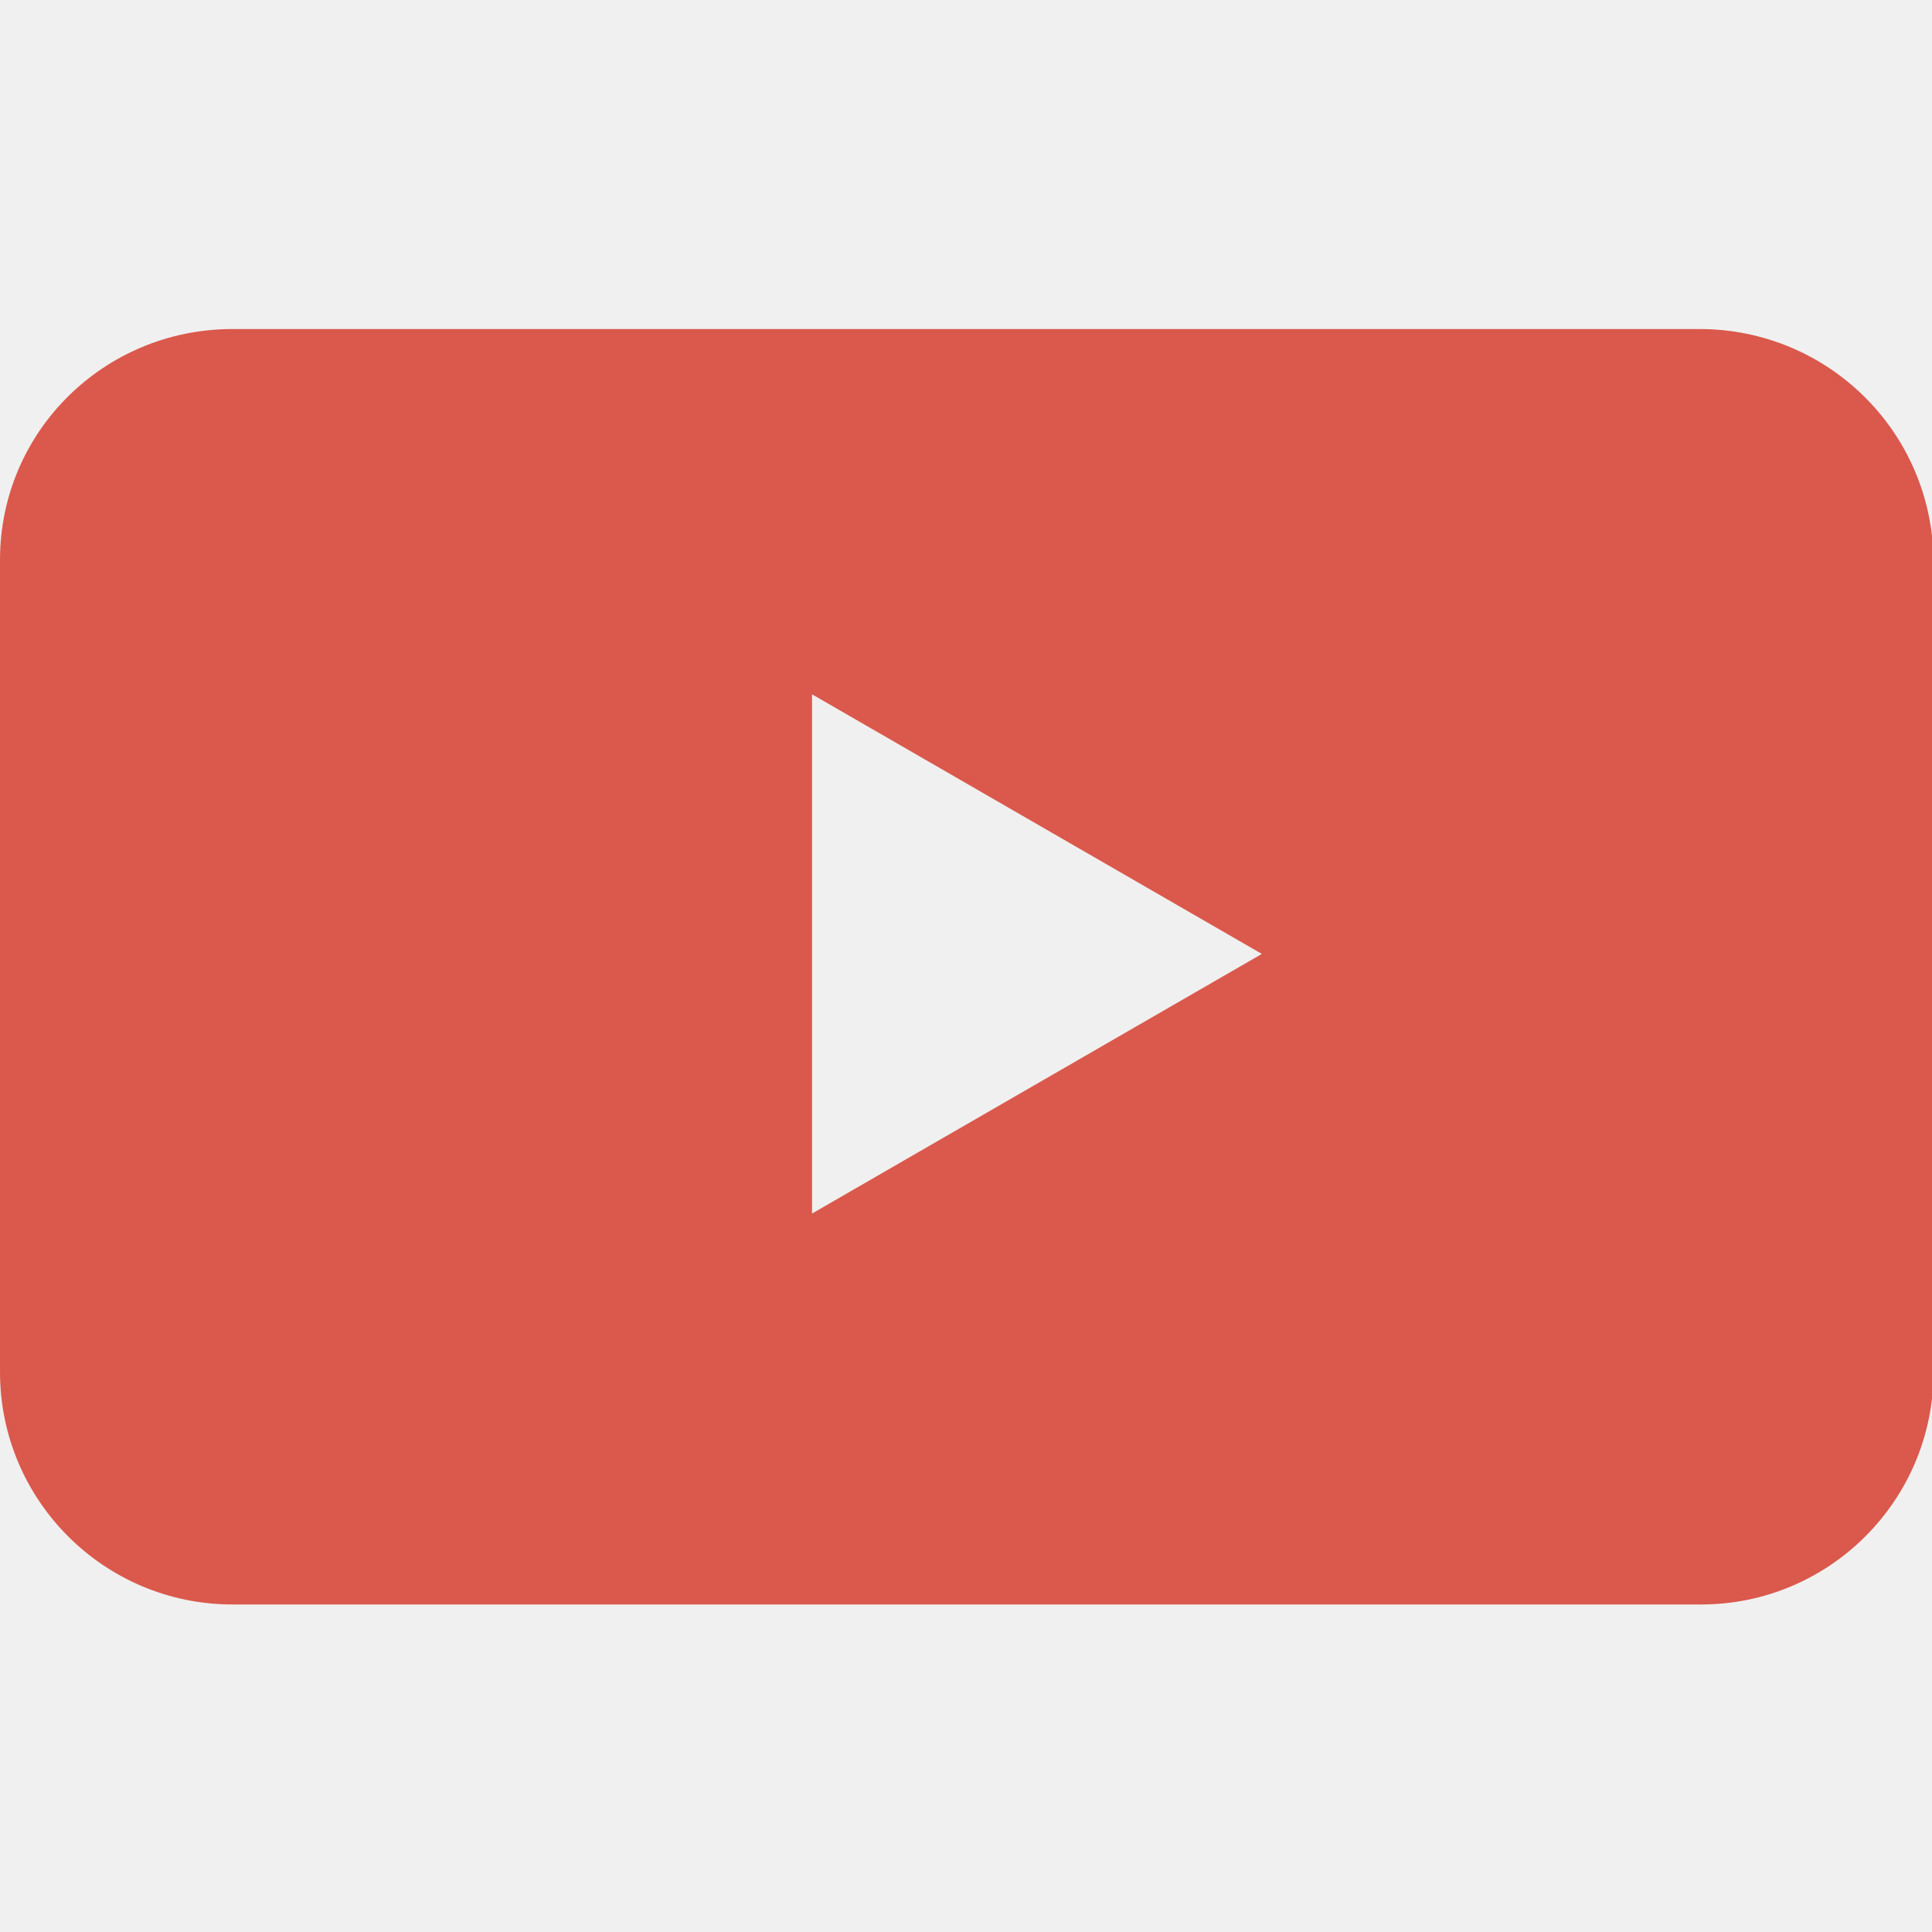
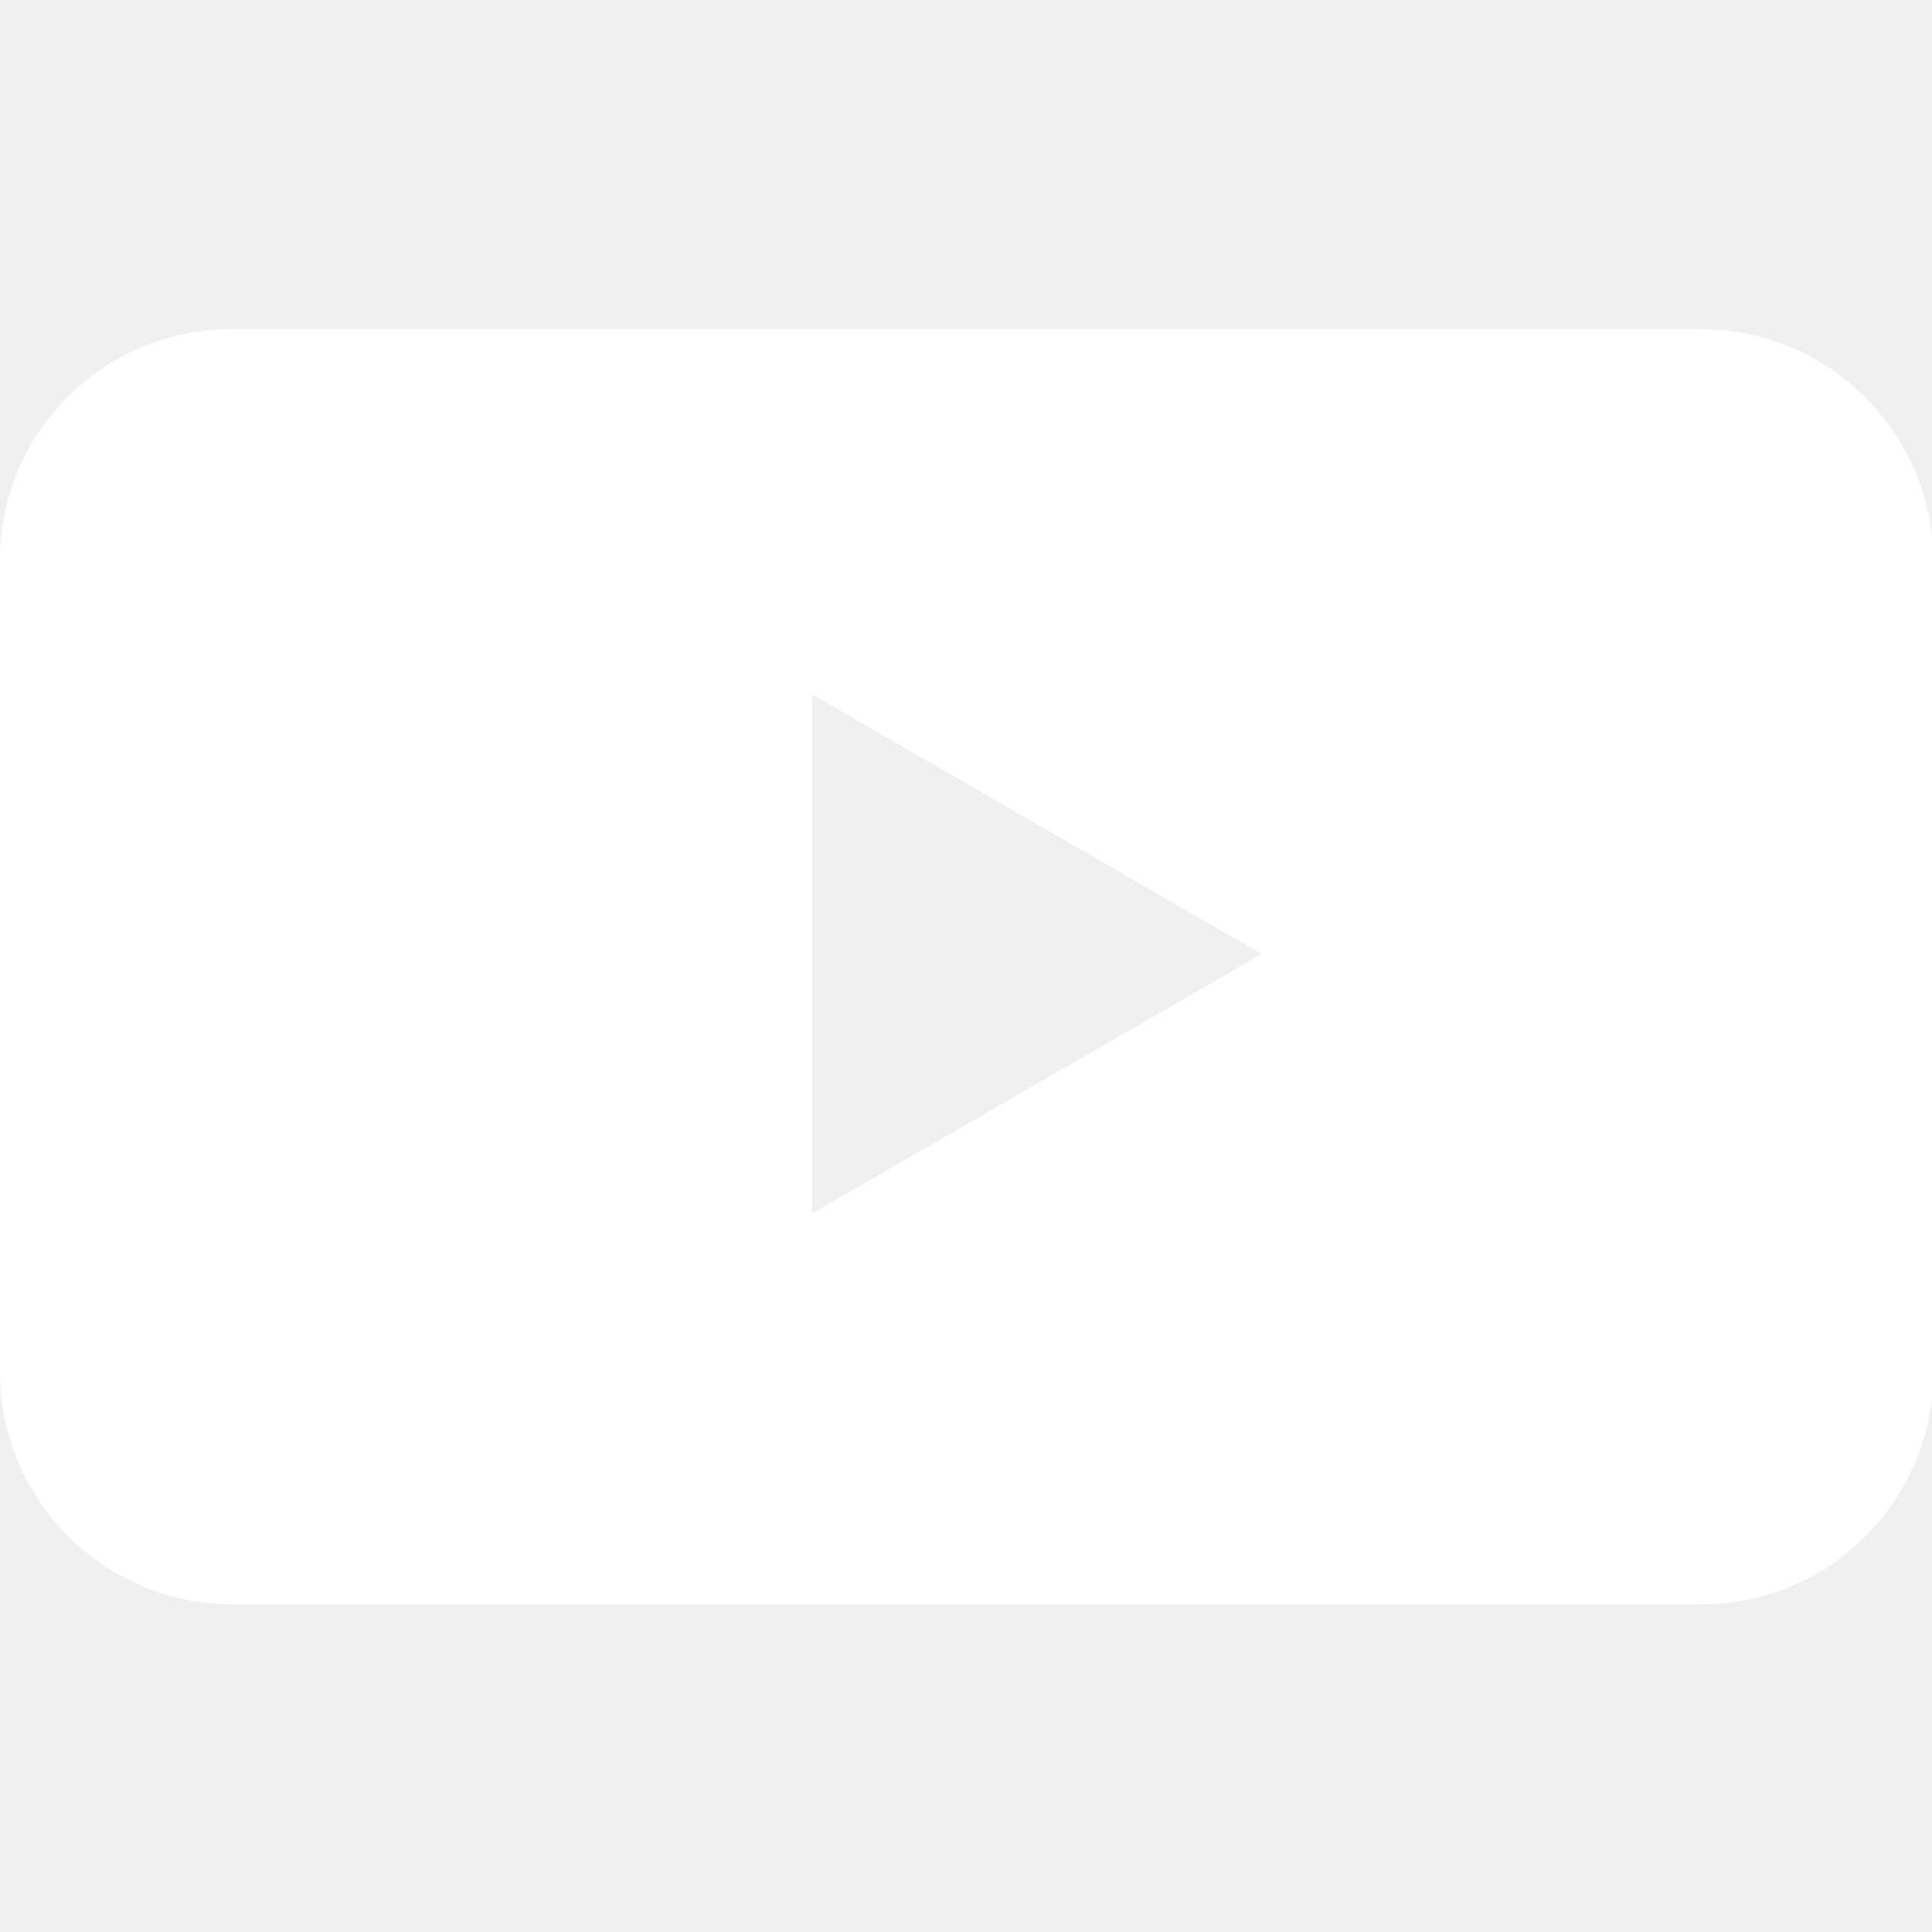
- <svg xmlns="http://www.w3.org/2000/svg" version="1.1" id="Layer_1" x="0px" y="0px" viewBox="0 0 128 128" enable-background="new 0 0 128 128" xml:space="preserve">
+ <svg xmlns="http://www.w3.org/2000/svg" version="1.1" id="Layer_1" x="0px" y="0px" viewBox="0 0 1000 1000" enable-background="new 0 0 1000 1000" xml:space="preserve">
  <g>
    <g id="Captions_1_">
	</g>
    <g id="Link_1_" display="none">
-       <path display="inline" fill="#DA594C" d="M26.3,83.1h14.1c-0.9-2.4-1.4-5-1.7-7.7H27.9c-10.2,0-18.5-8.3-18.5-18.5    s8.3-18.5,18.5-18.5h28c10.2,0,18.5,8.3,18.5,18.5c0,8.3-5.5,15.3-13,17.7c1.1,1.9,2.8,4.7,4.9,6.9c9.9-3.7,17-13.3,17-24.6    c0-14.5-11.7-26.2-26.2-26.2H26.3c-14.5,0-26.2,11.7-26.2,26.2C0.1,71.4,11.9,83.1,26.3,83.1z" />
-       <path display="inline" fill="#DA594C" d="M44.8,72.3c0,14.5,11.7,26.2,26.2,26.2h30.8c14.5,0,26.2-11.7,26.2-26.2    s-11.7-26.2-26.2-26.2H87.6c0.9,2.4,1.4,5,1.7,7.7h11.2c10.2,0,18.5,8.3,18.5,18.5s-8.3,18.5-18.5,18.5h-28    C62.3,90.8,54,82.5,54,72.3c0-8.5,5.7-15.6,13.4-17.8c-0.6-2.9-2.1-5.4-4.4-7.2C52.5,50.7,44.8,60.6,44.8,72.3z" />
+       <path display="inline" fill="#DA594C" d="M205.5,649.2h110.2c-7-18.8-10.9-39.1-13.3-60.2H218c-79.7,0-144.5-64.8-144.5-144.5    S138.3,300,218,300h218.8c79.7,0,144.5,64.8,144.5,144.5c0,64.8-43,119.5-101.6,138.3c8.6,14.8,21.9,36.7,38.3,53.9    c77.3-28.9,132.8-103.9,132.8-192.2c0-113.3-91.4-204.7-204.7-204.7H205.5C92.2,239.8,0.8,331.3,0.8,444.5    C0.8,557.8,93,649.2,205.5,649.2z" />
+       <path display="inline" fill="#DA594C" d="M350,564.8c0,113.3,91.4,204.7,204.7,204.7h240.6c113.3,0,204.7-91.4,204.7-204.7    s-91.4-204.7-204.7-204.7H684.4c7,18.8,10.9,39.1,13.3,60.2h87.5c79.7,0,144.5,64.8,144.5,144.5s-64.8,144.5-144.5,144.5H566.4    c-79.7,0-144.5-64.8-144.5-144.5c0-66.4,44.5-121.9,104.7-139.1c-4.7-22.7-16.4-42.2-34.4-56.2C410.2,396.1,350,473.4,350,564.8z" />
    </g>
    <g id="Video_1_">
-       <path fill="#DA594C" d="M112.6,21.8H15.4C6.9,21.8,0,28.6,0,37.1v53.8c0,8.5,6.9,15.4,15.4,15.4h97.3c8.5,0,15.4-6.9,15.4-15.4    V37.1C128,28.6,121.1,21.8,112.6,21.8z M53.8,80.4V46l29.8,17.2L53.8,80.4z" />
+       <path fill="#FFFFFF" d="M879.7,170.3H120.3C53.9,170.3,0,223.4,0,289.8v420.3c0,66.4,53.9,120.3,120.3,120.3h760.2    c66.4,0,120.3-53.9,120.3-120.3V289.8C1000,223.4,946.1,170.3,879.7,170.3z M420.3,628.1V359.4l232.8,134.4L420.3,628.1z" />
    </g>
  </g>
</svg>
